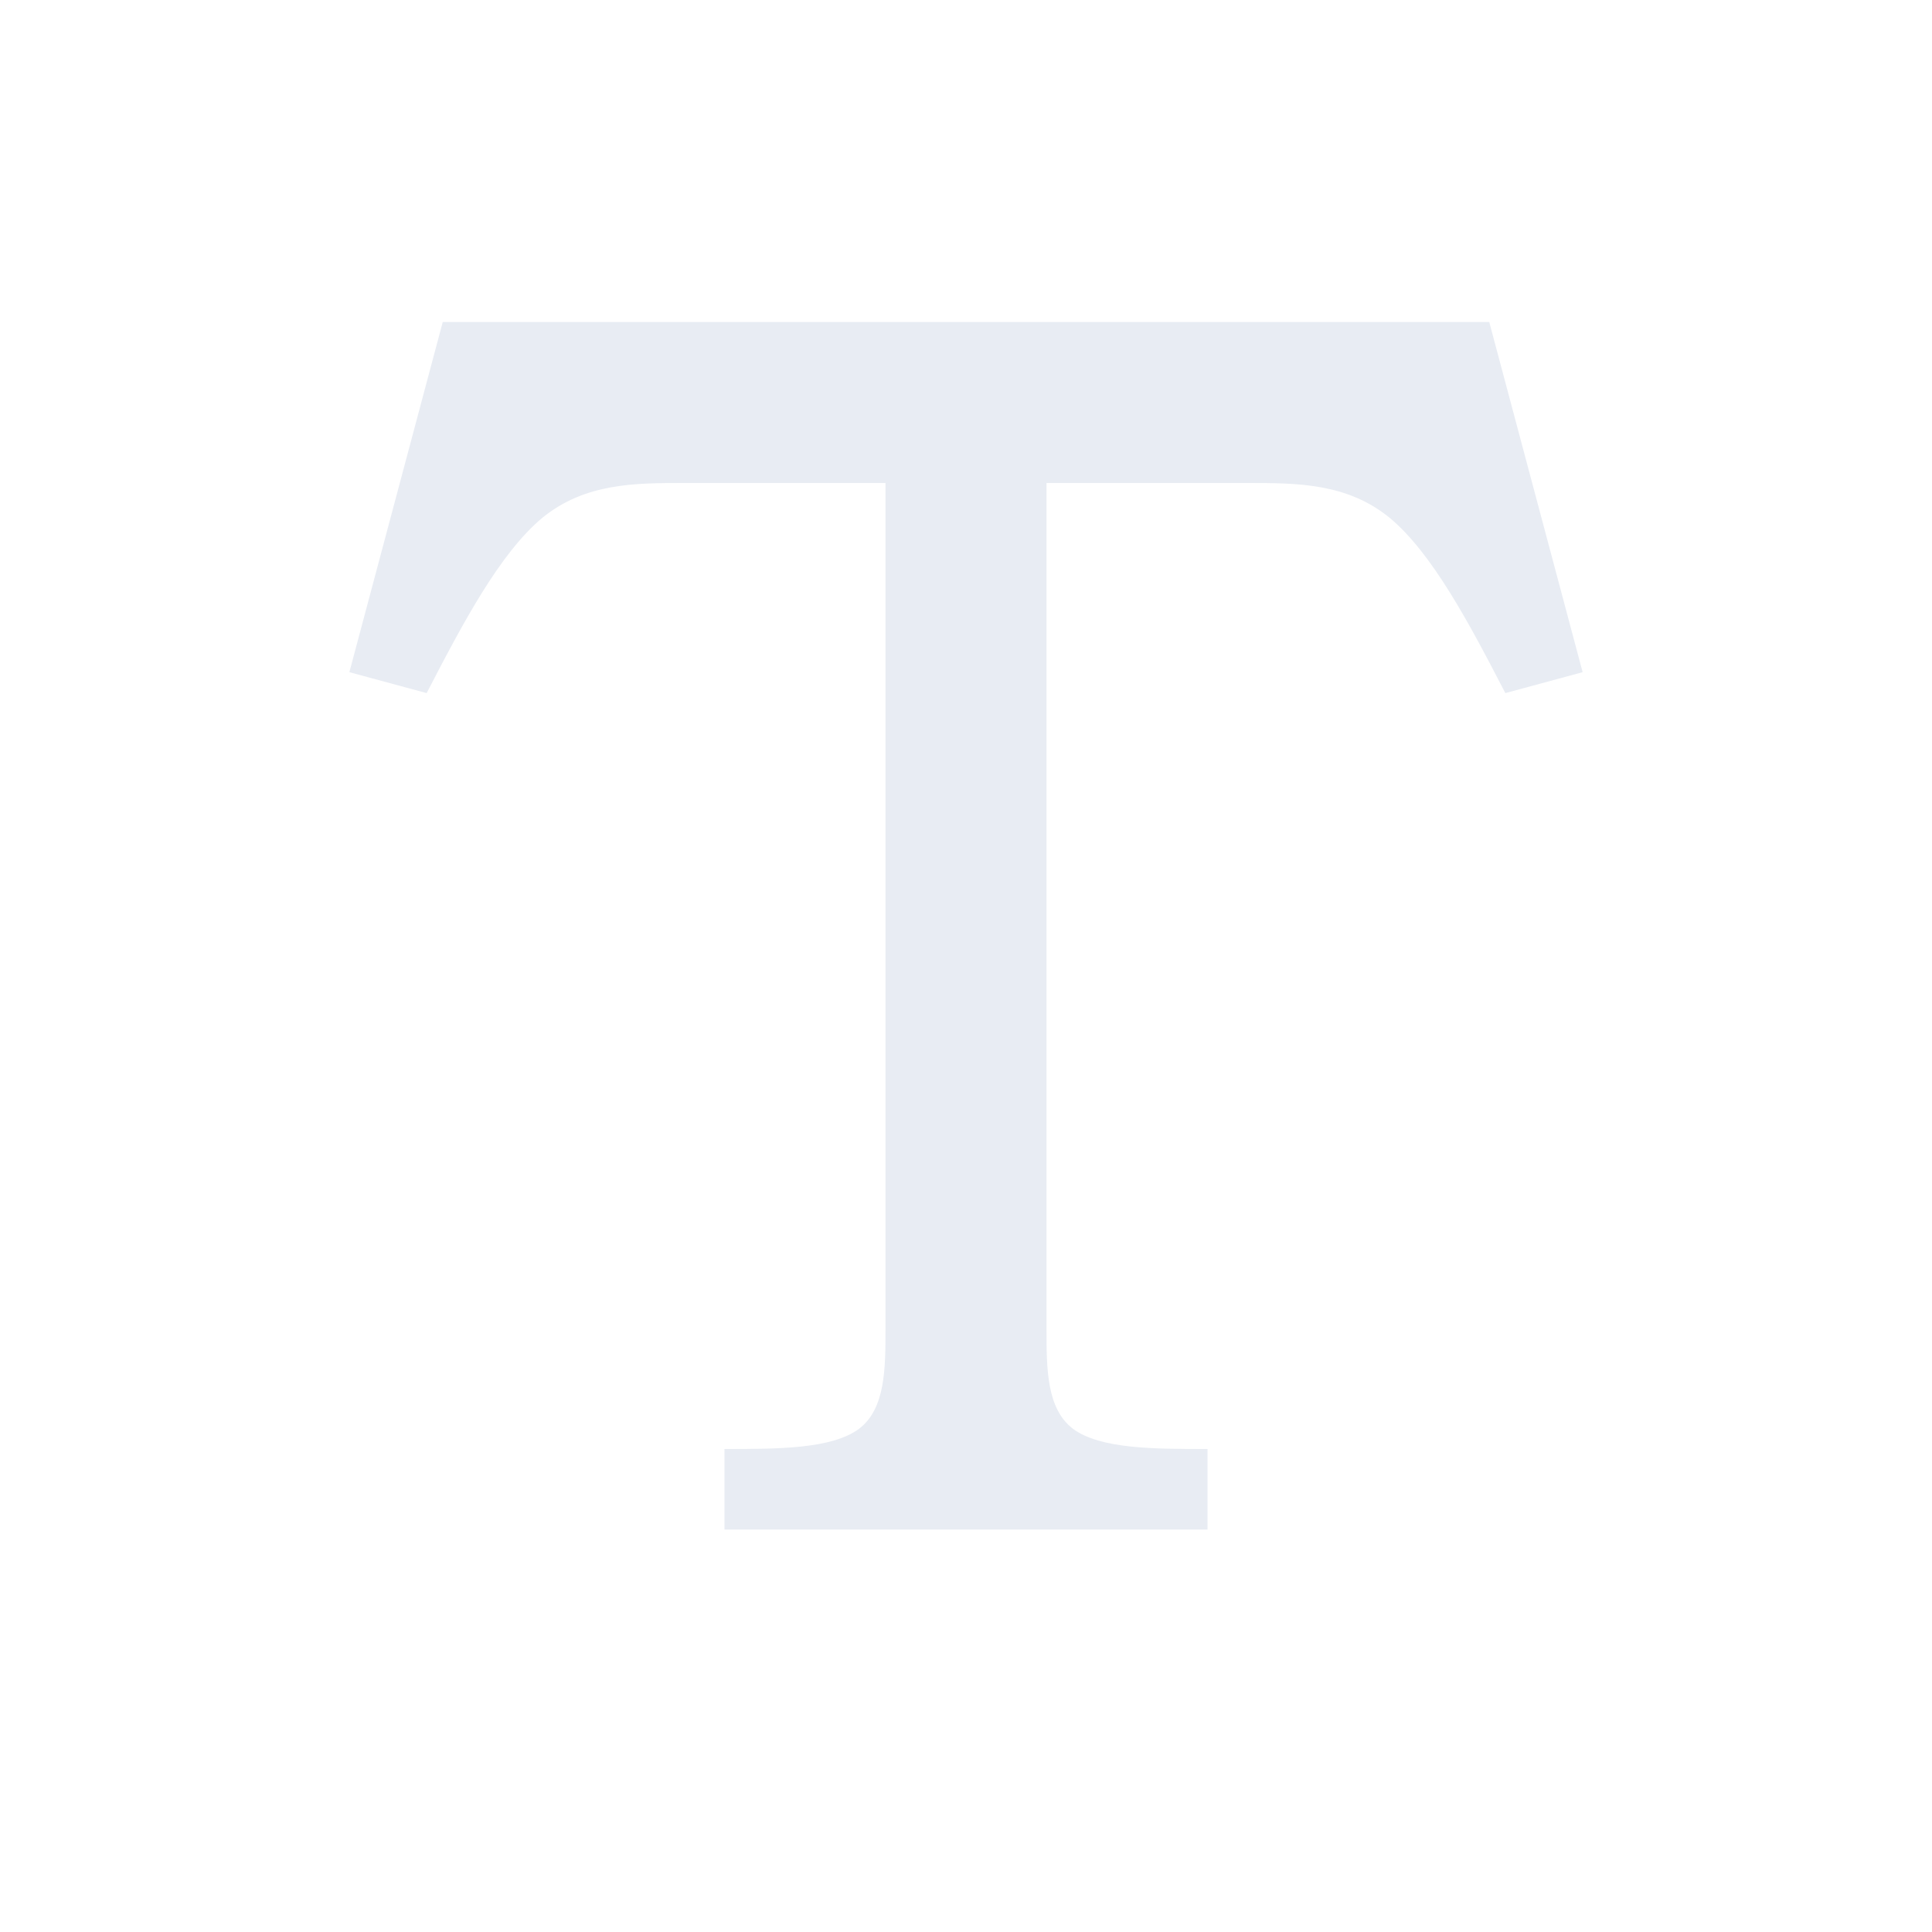
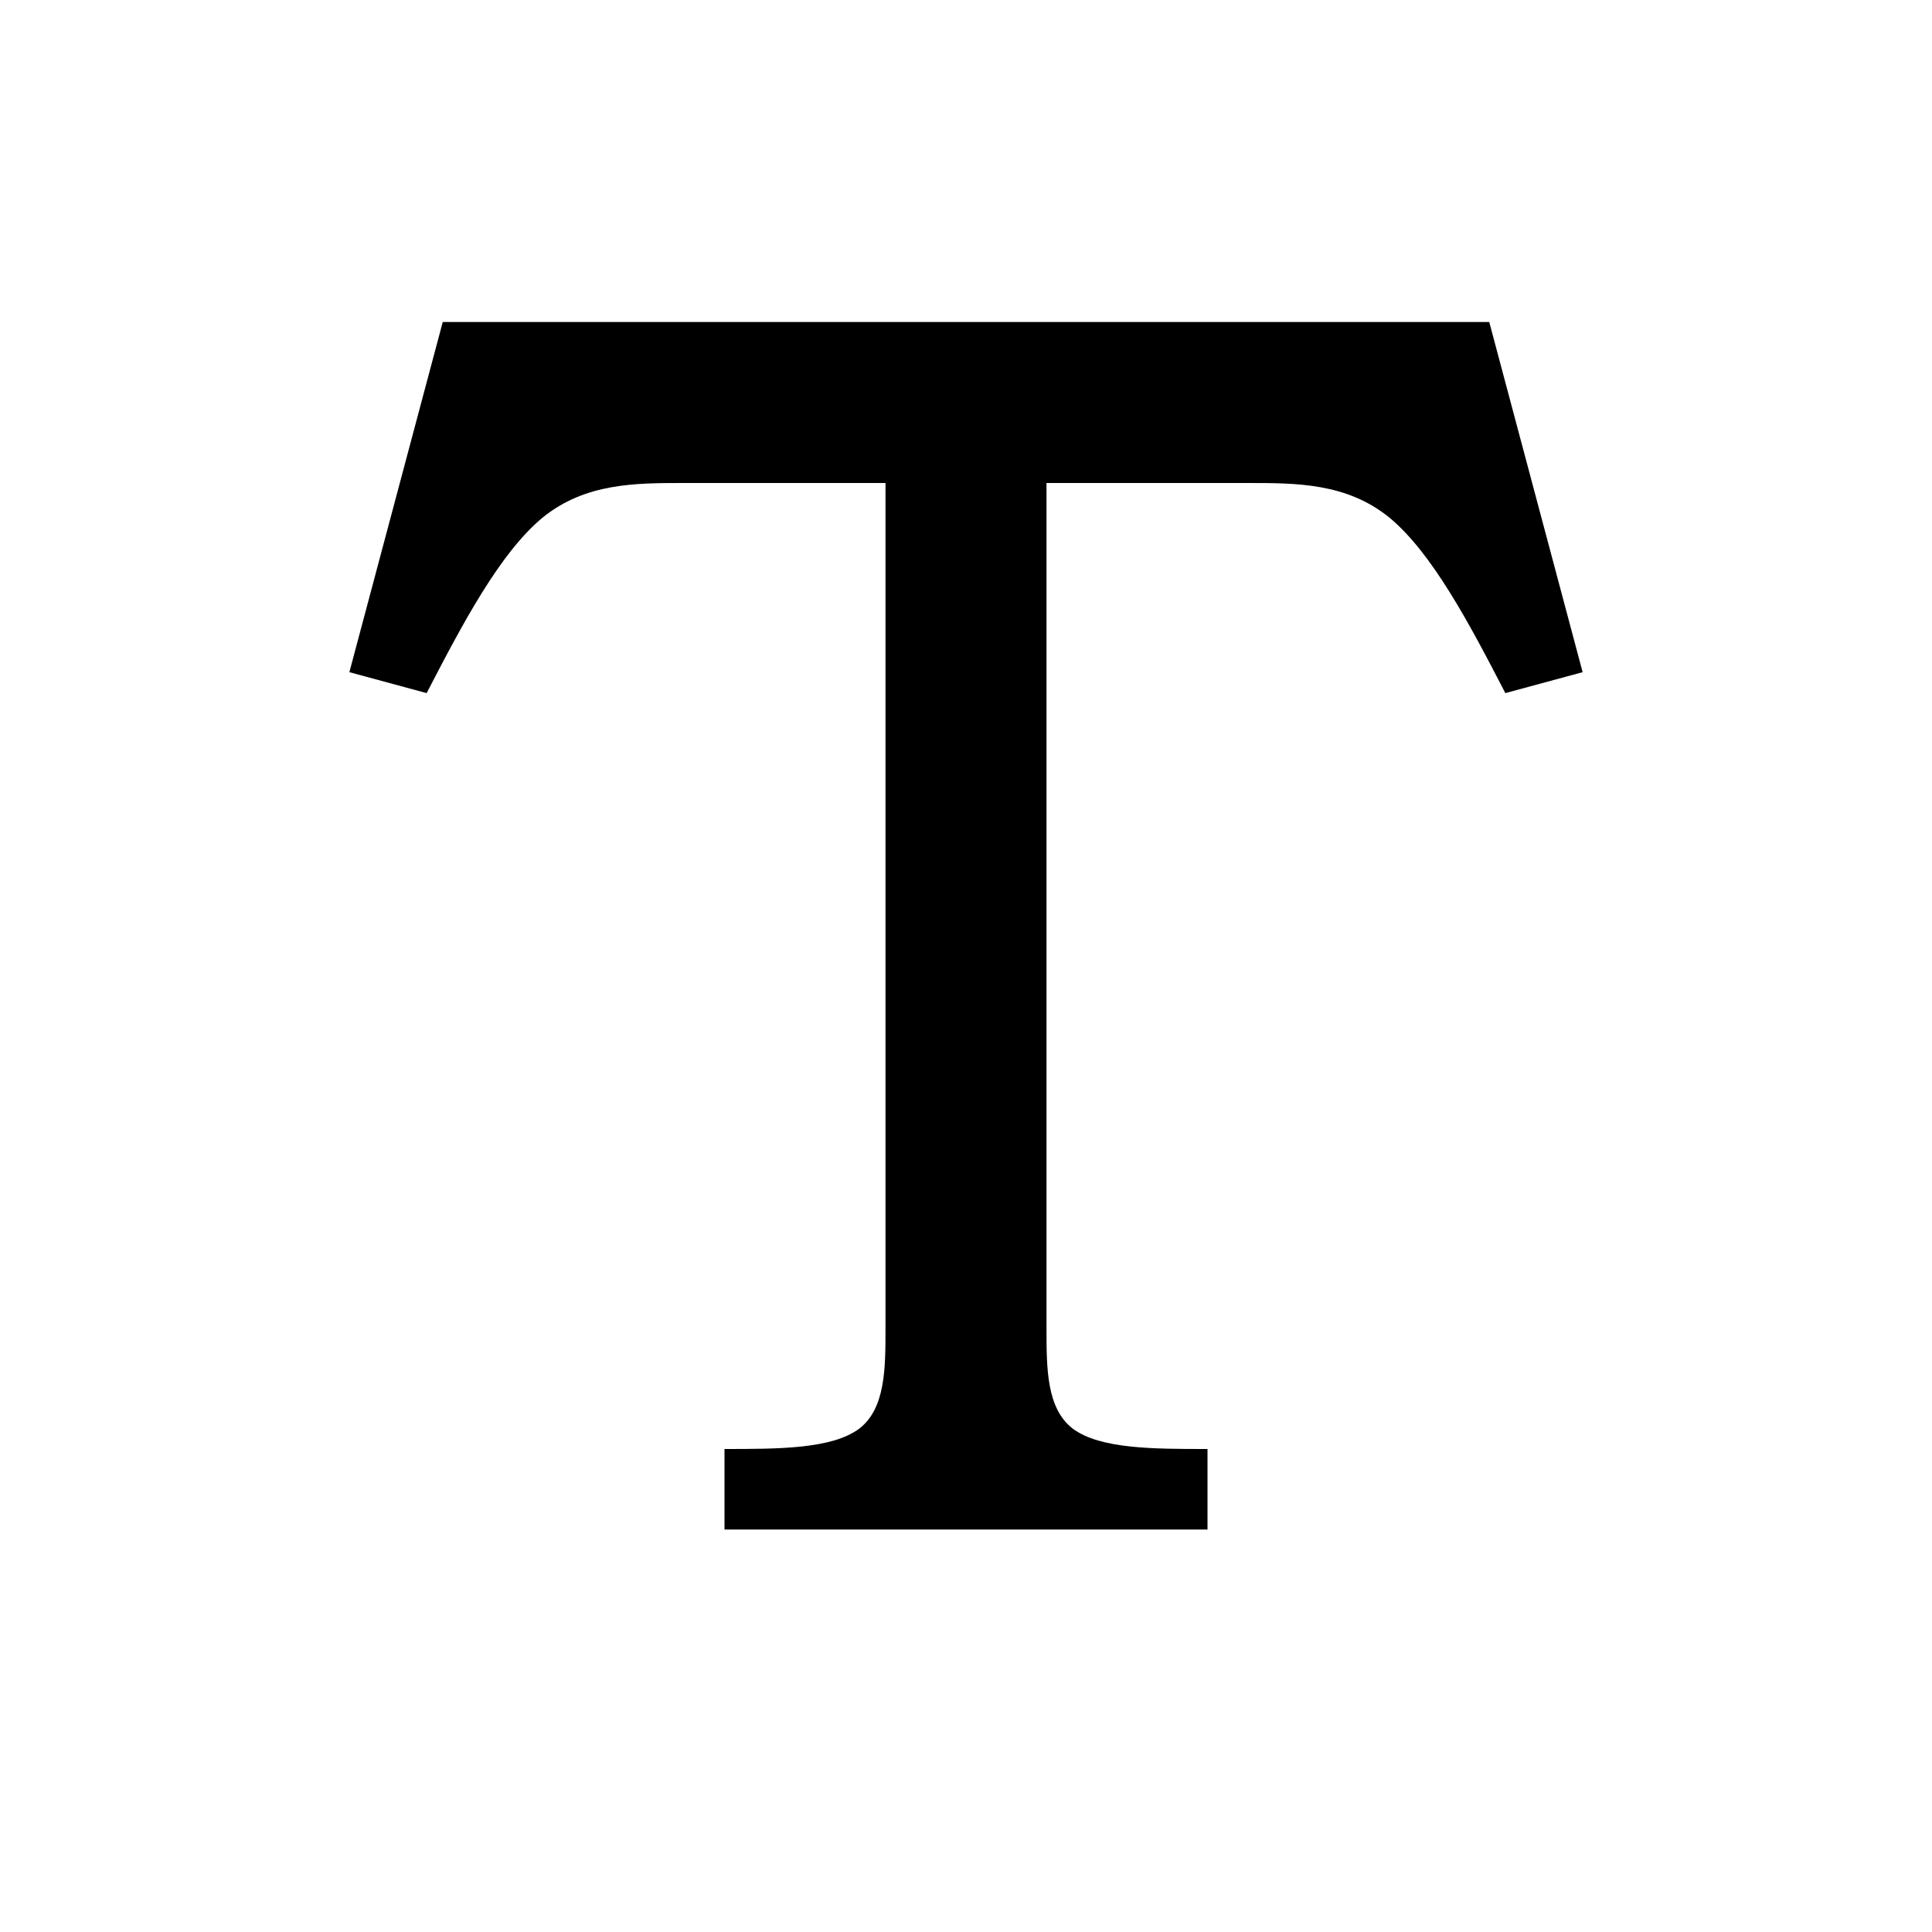
<svg xmlns="http://www.w3.org/2000/svg" viewBox="0 0 24 24">
-   <path fill="#E8ECF3" d="M18.5,4L19.66,8.35L18.7,8.61C18.25,7.74 17.79,6.87 17.26,6.43C16.73,6 16.11,6 15.5,6H13V16.5C13,17 13,17.5 13.33,17.75C13.67,18 14.33,18 15,18V19H9V18C9.67,18 10.33,18 10.67,17.75C11,17.5 11,17 11,16.5V6H8.5C7.89,6 7.27,6 6.74,6.43C6.21,6.87 5.75,7.74 5.3,8.61L4.34,8.35L5.5,4H18.5Z" />
+   <path fill="currentColor" d="M18.5,4L19.66,8.35L18.7,8.61C18.25,7.74 17.79,6.87 17.26,6.43C16.73,6 16.11,6 15.5,6H13V16.5C13,17 13,17.5 13.33,17.75C13.67,18 14.33,18 15,18V19H9V18C9.67,18 10.33,18 10.67,17.75C11,17.5 11,17 11,16.5V6H8.5C7.89,6 7.27,6 6.74,6.43C6.21,6.87 5.75,7.74 5.3,8.61L4.34,8.35L5.5,4H18.5Z" />
</svg>
